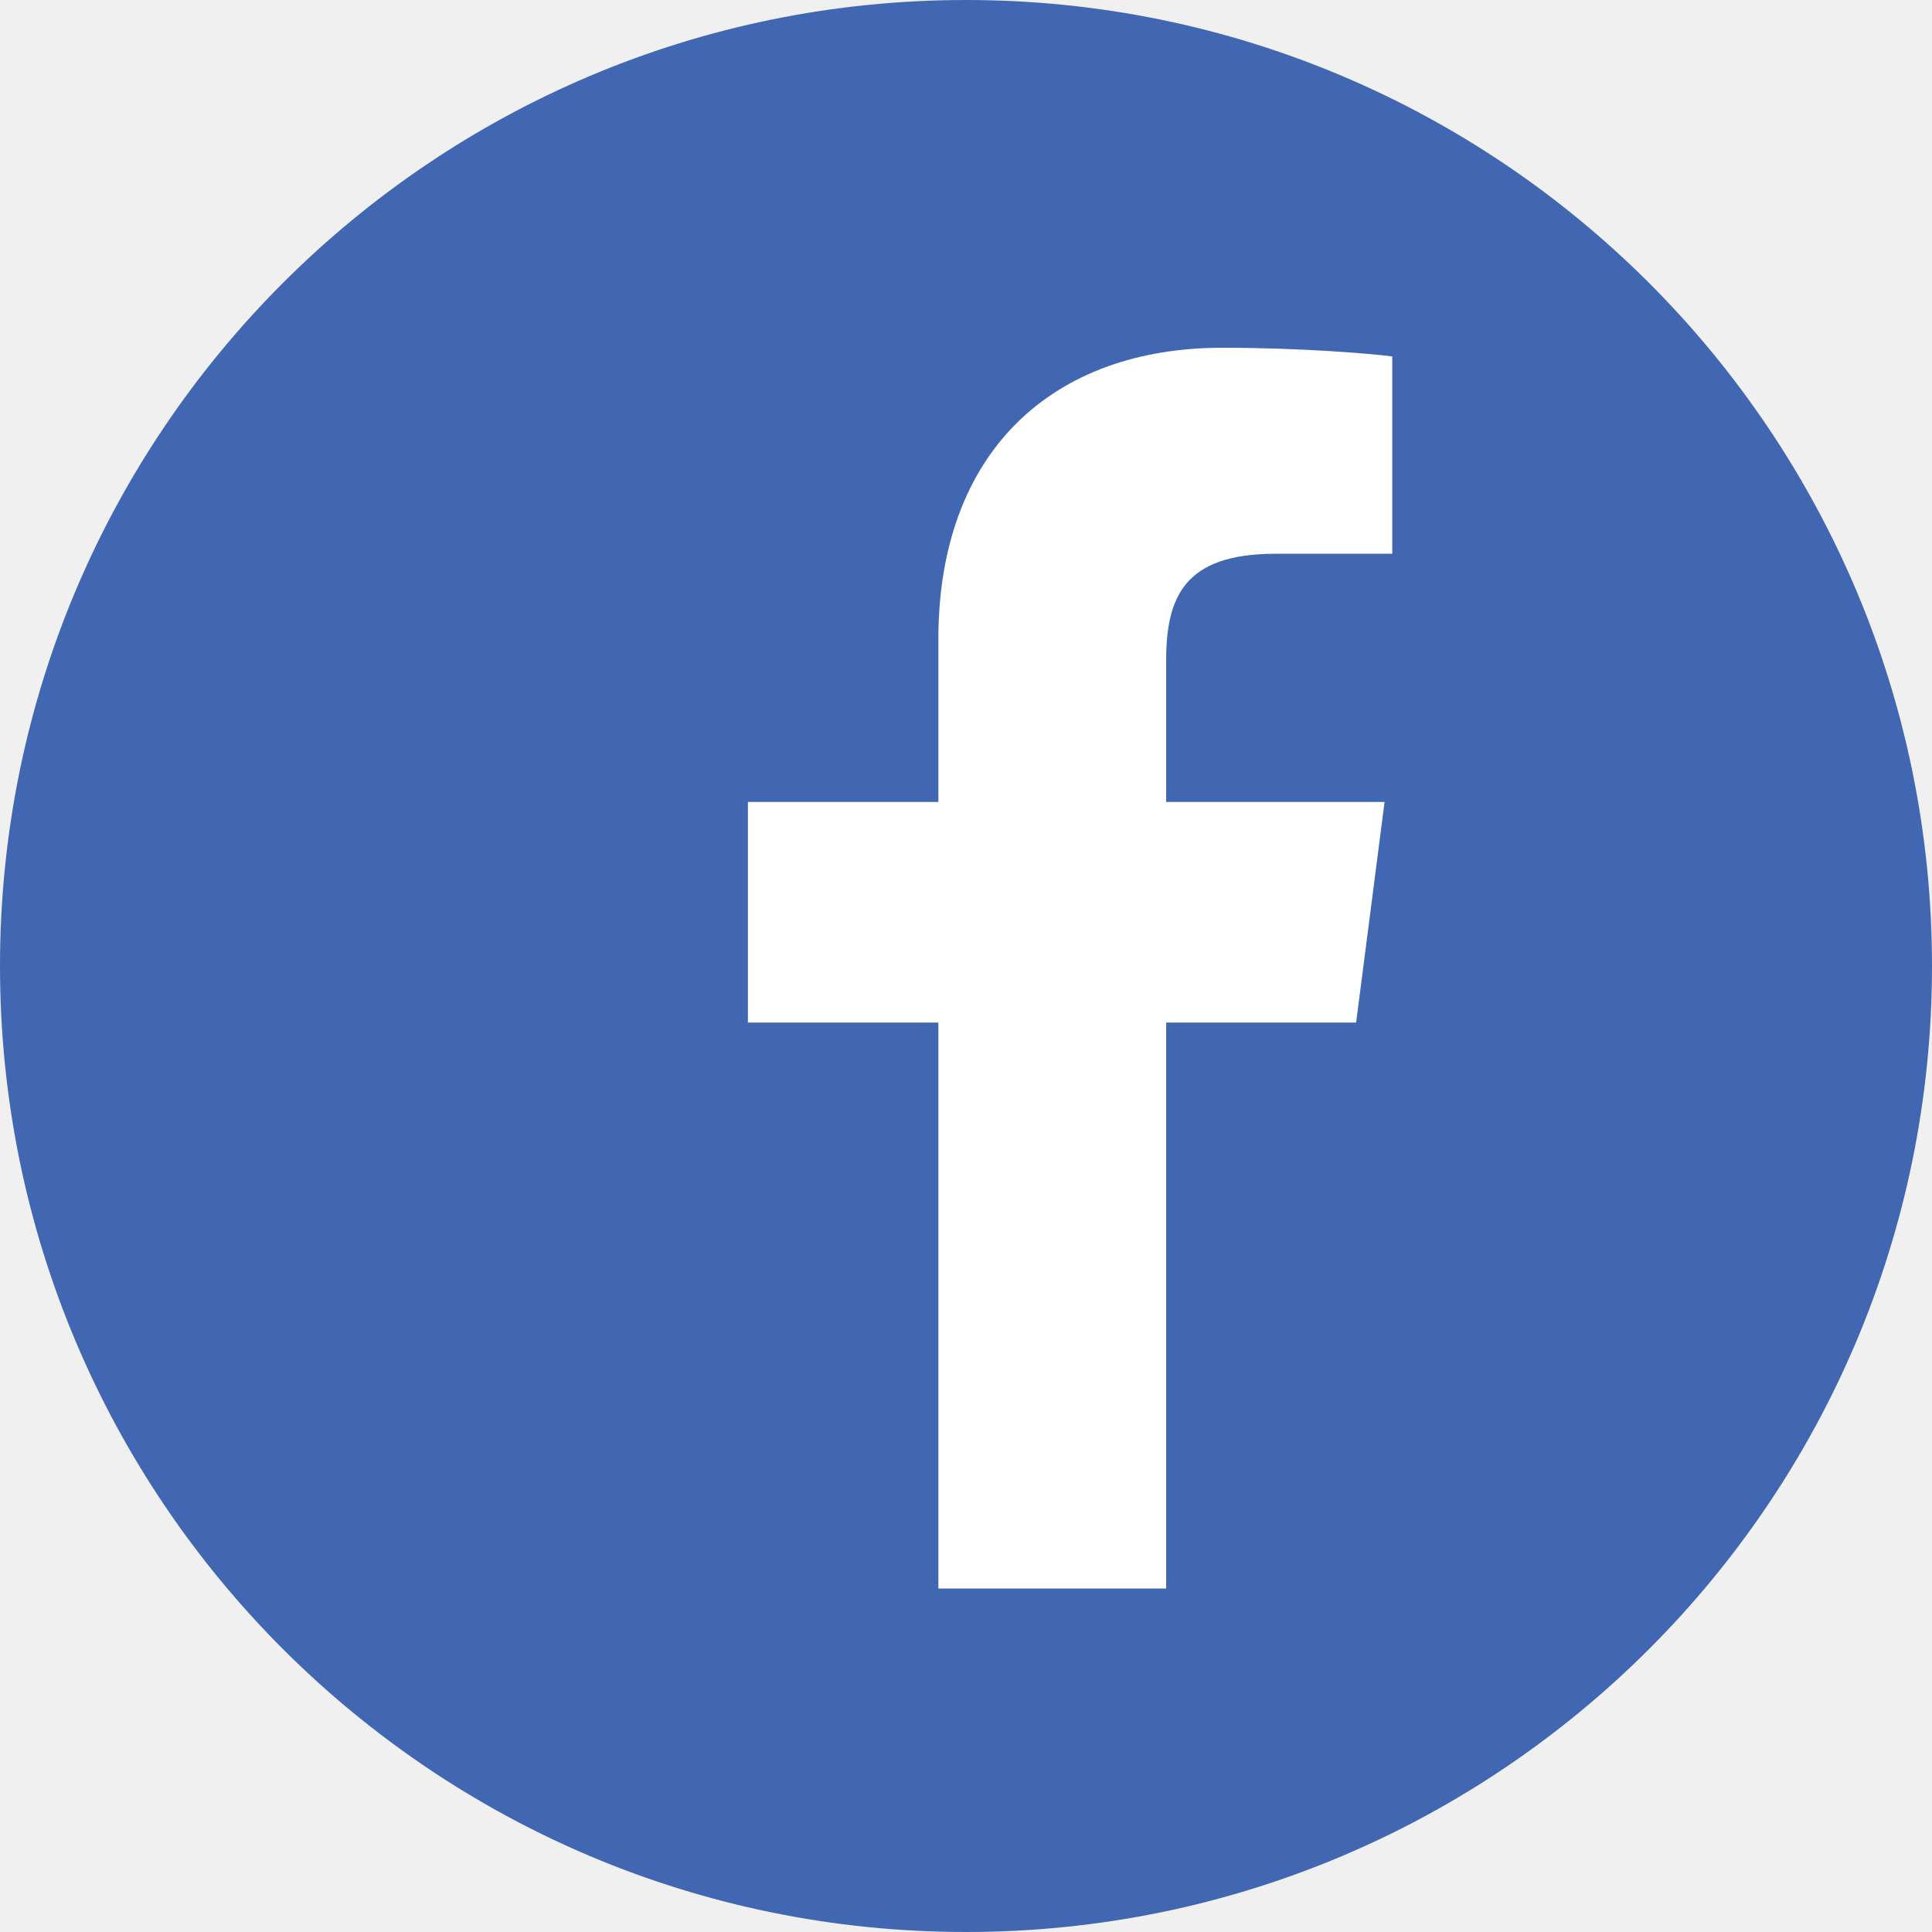
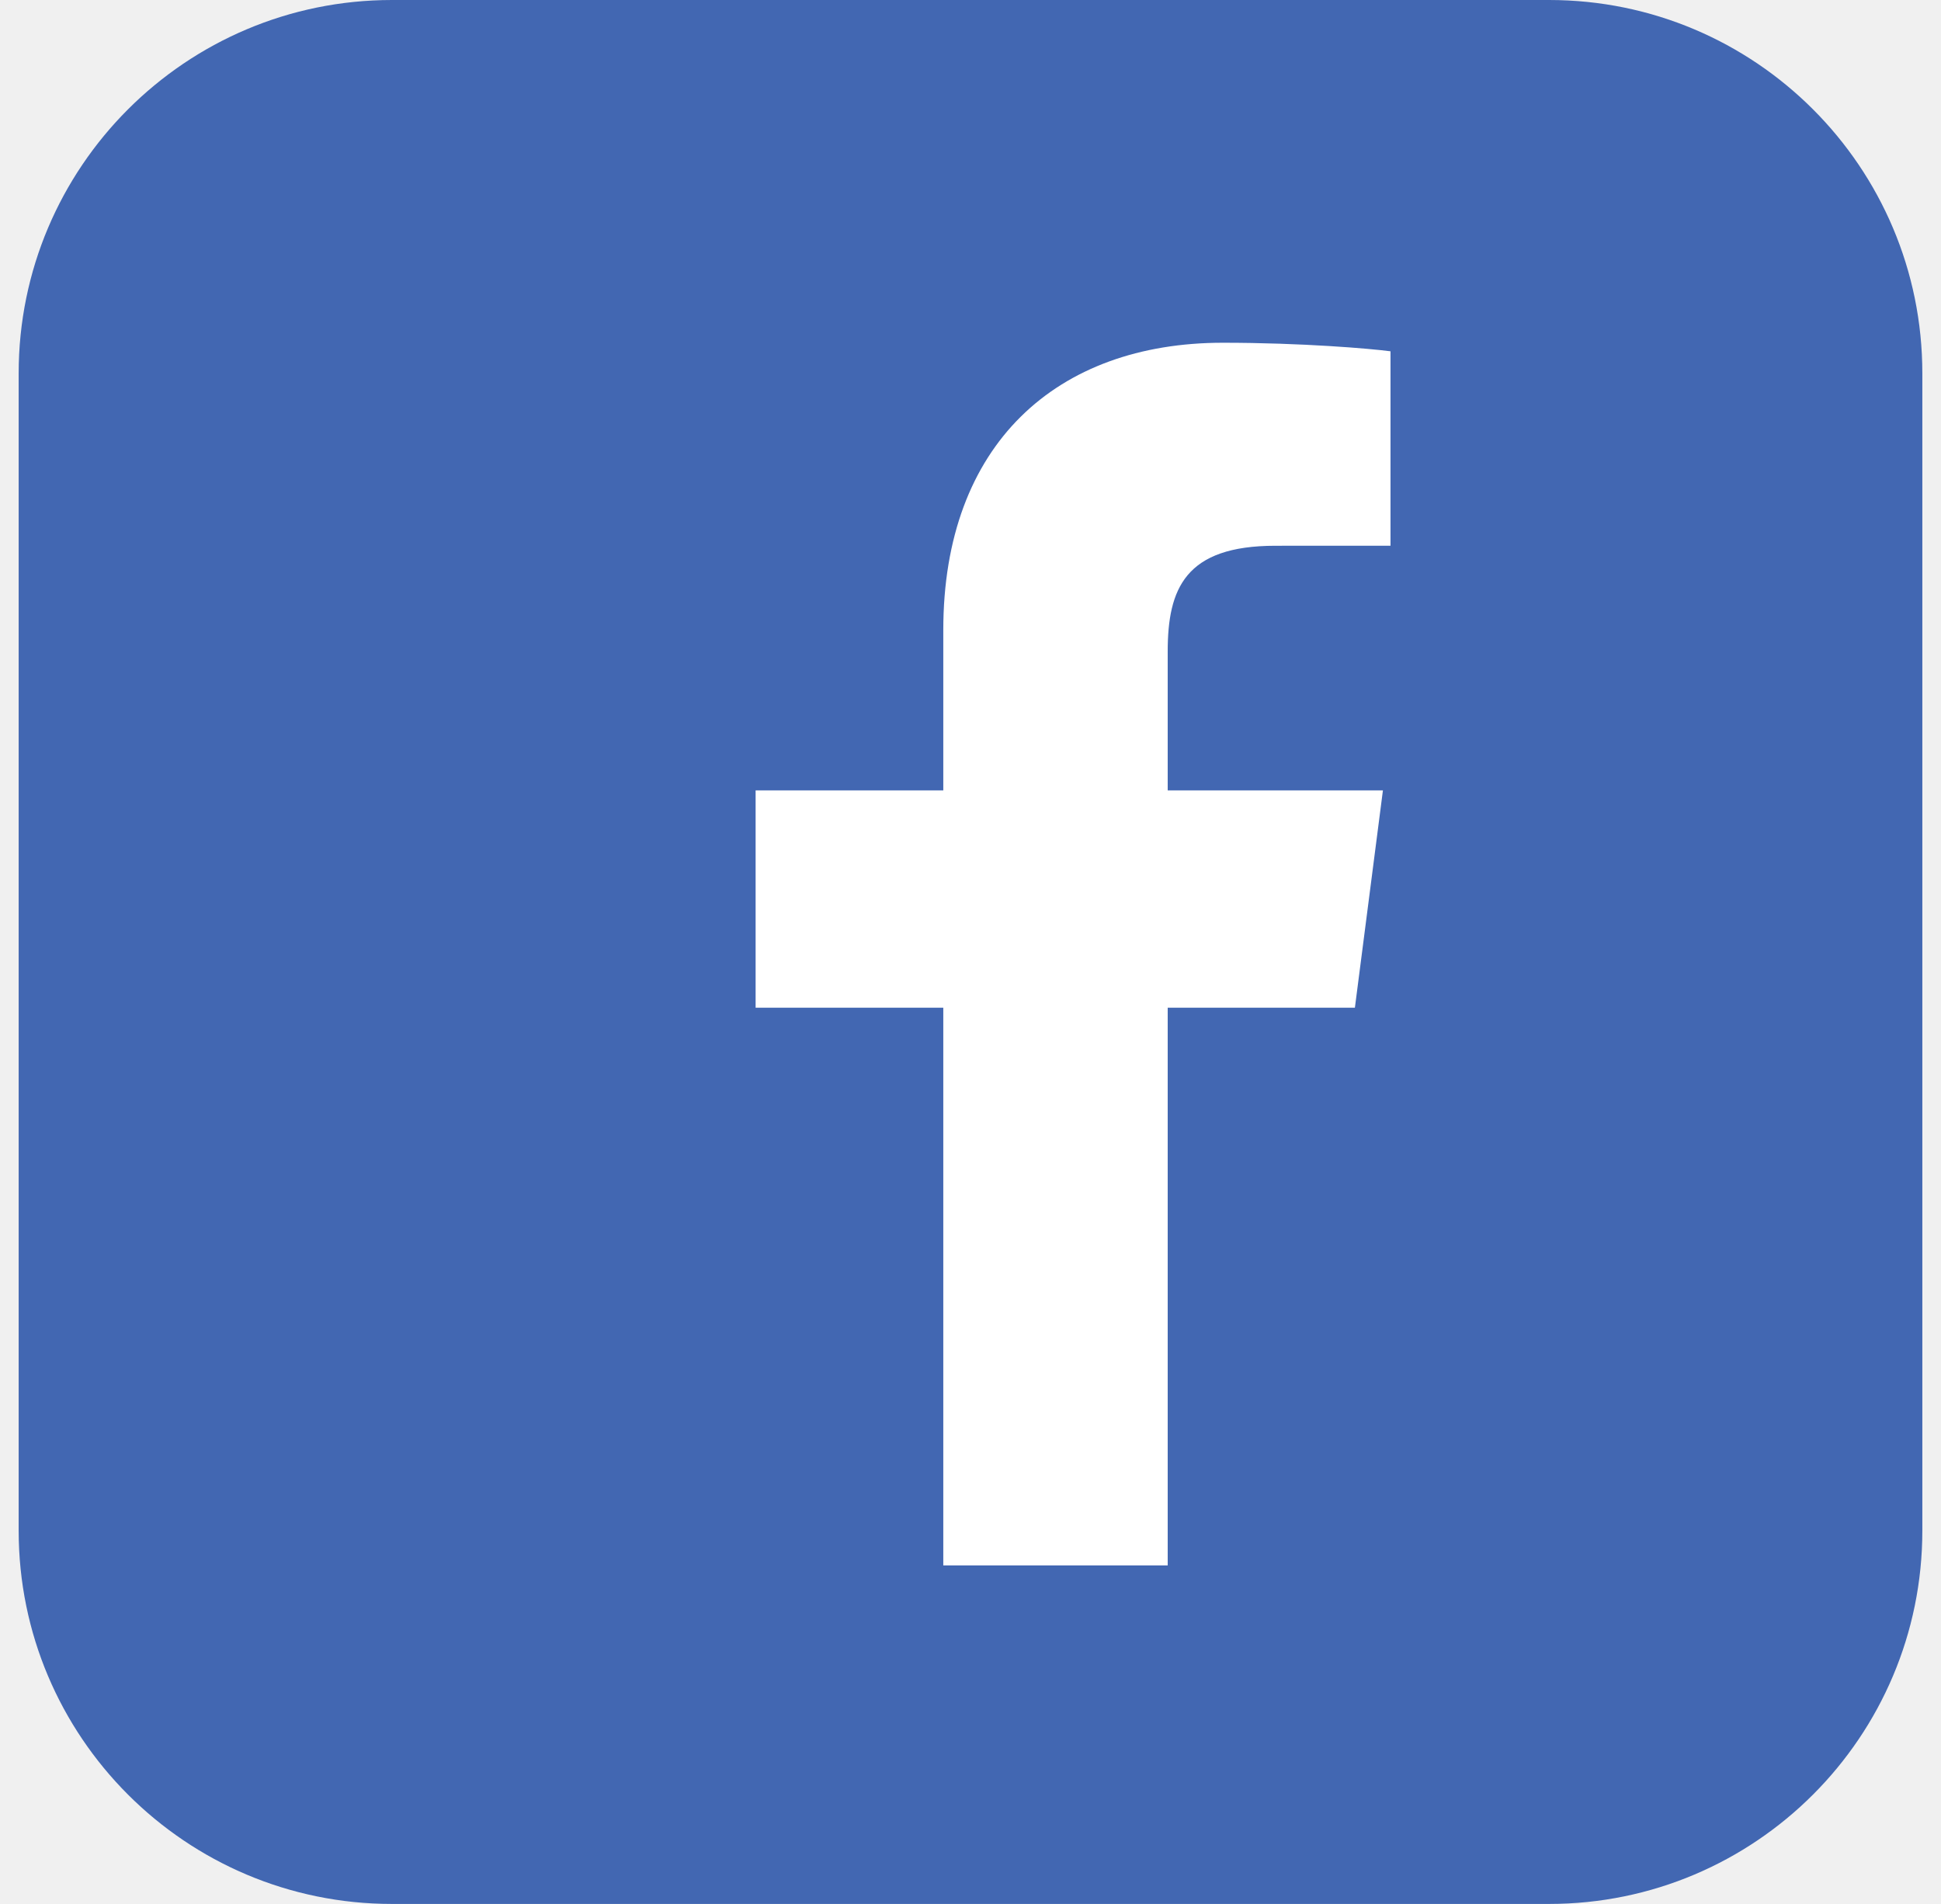
- <svg xmlns="http://www.w3.org/2000/svg" width="40" height="40" viewBox="0 0 40 40" fill="none">
-   <rect width="40" height="40" rx="20" fill="#4267B2" />
-   <path d="M28.825 11.464L26.407 11.465C24.511 11.465 24.144 12.366 24.144 13.688V16.604H28.666L28.077 21.171H24.144V32.888H19.428V21.171H15.485V16.604H19.428V13.236C19.428 9.328 21.815 7.2 25.301 7.2C26.971 7.2 28.407 7.324 28.825 7.38L28.825 11.464Z" fill="white" />
+ <svg xmlns="http://www.w3.org/2000/svg" width="52" height="51" viewBox="0 0 52 51" fill="none">
+   <rect x="0.5" width="51" height="51" rx="10" fill="#4267B2" />
+   <path d="M37.252 14.618L34.169 14.619C31.751 14.619 31.283 15.768 31.283 17.453V21.171H37.049L36.298 26.993H31.283V41.933H25.271V26.993H20.243V21.171H25.271V16.877C25.271 11.894 28.314 9.181 32.759 9.181C34.888 9.181 36.718 9.339 37.252 9.41L37.252 14.618Z" fill="white" />
</svg>
